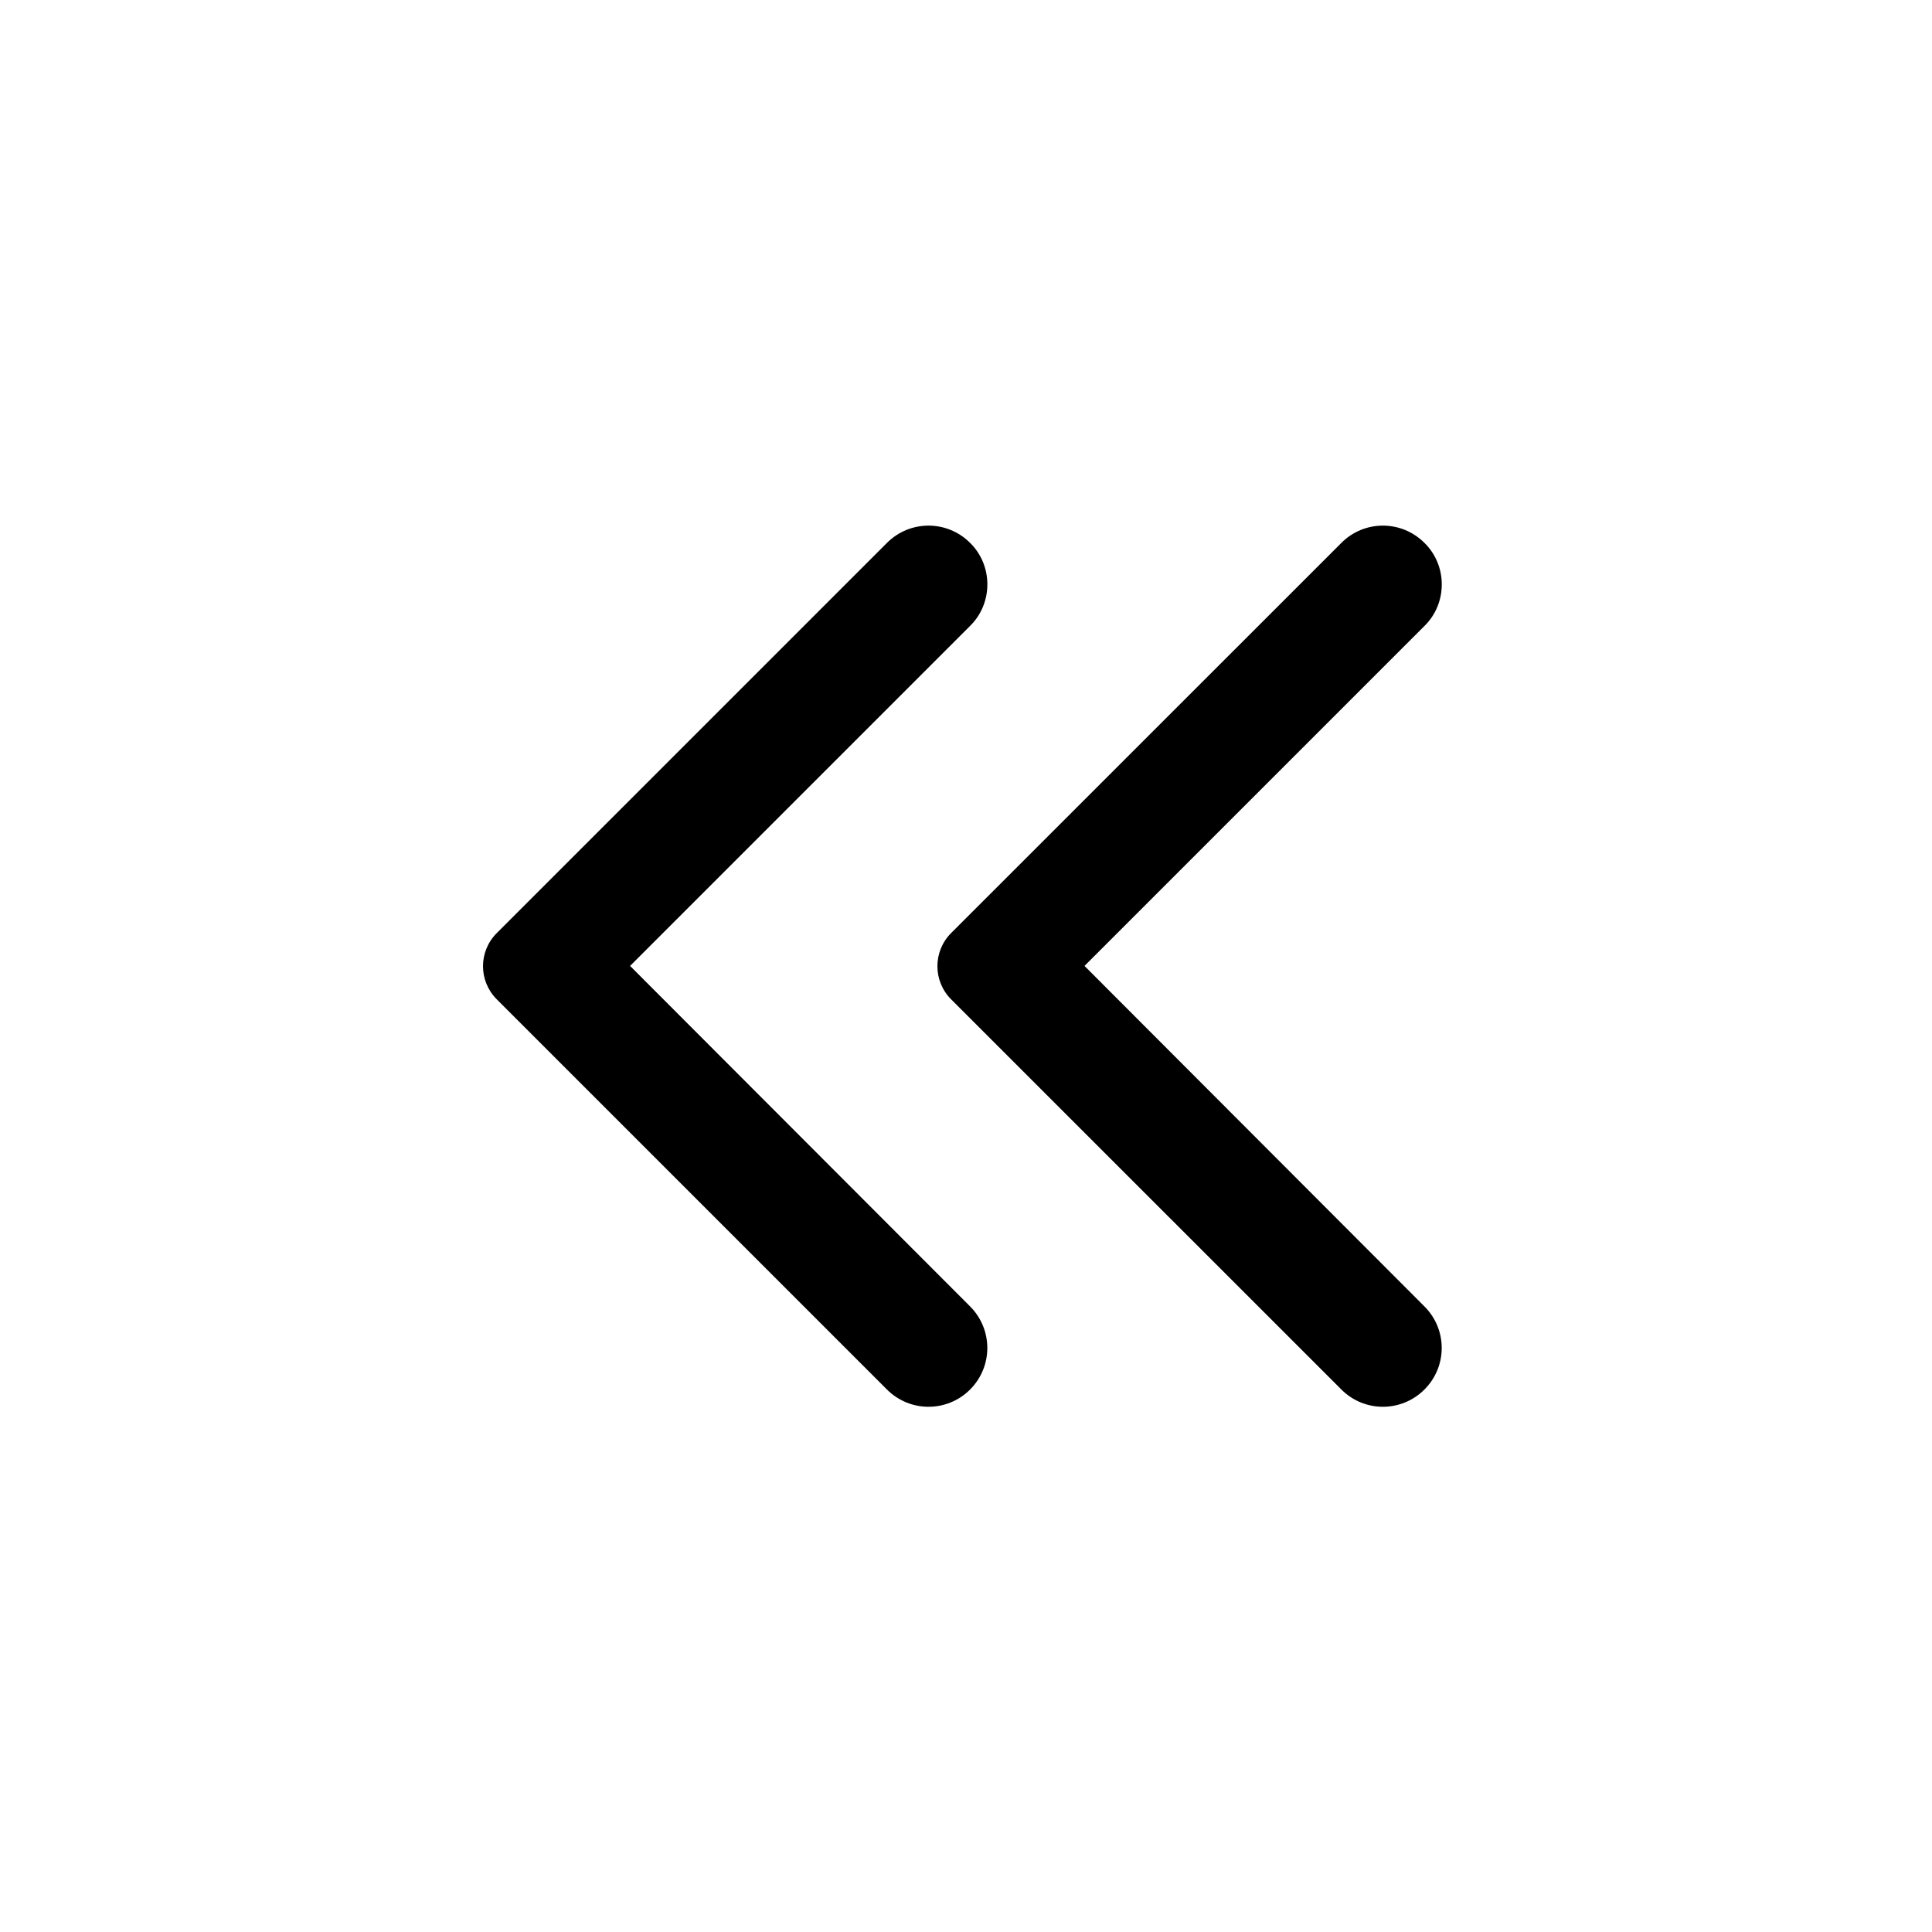
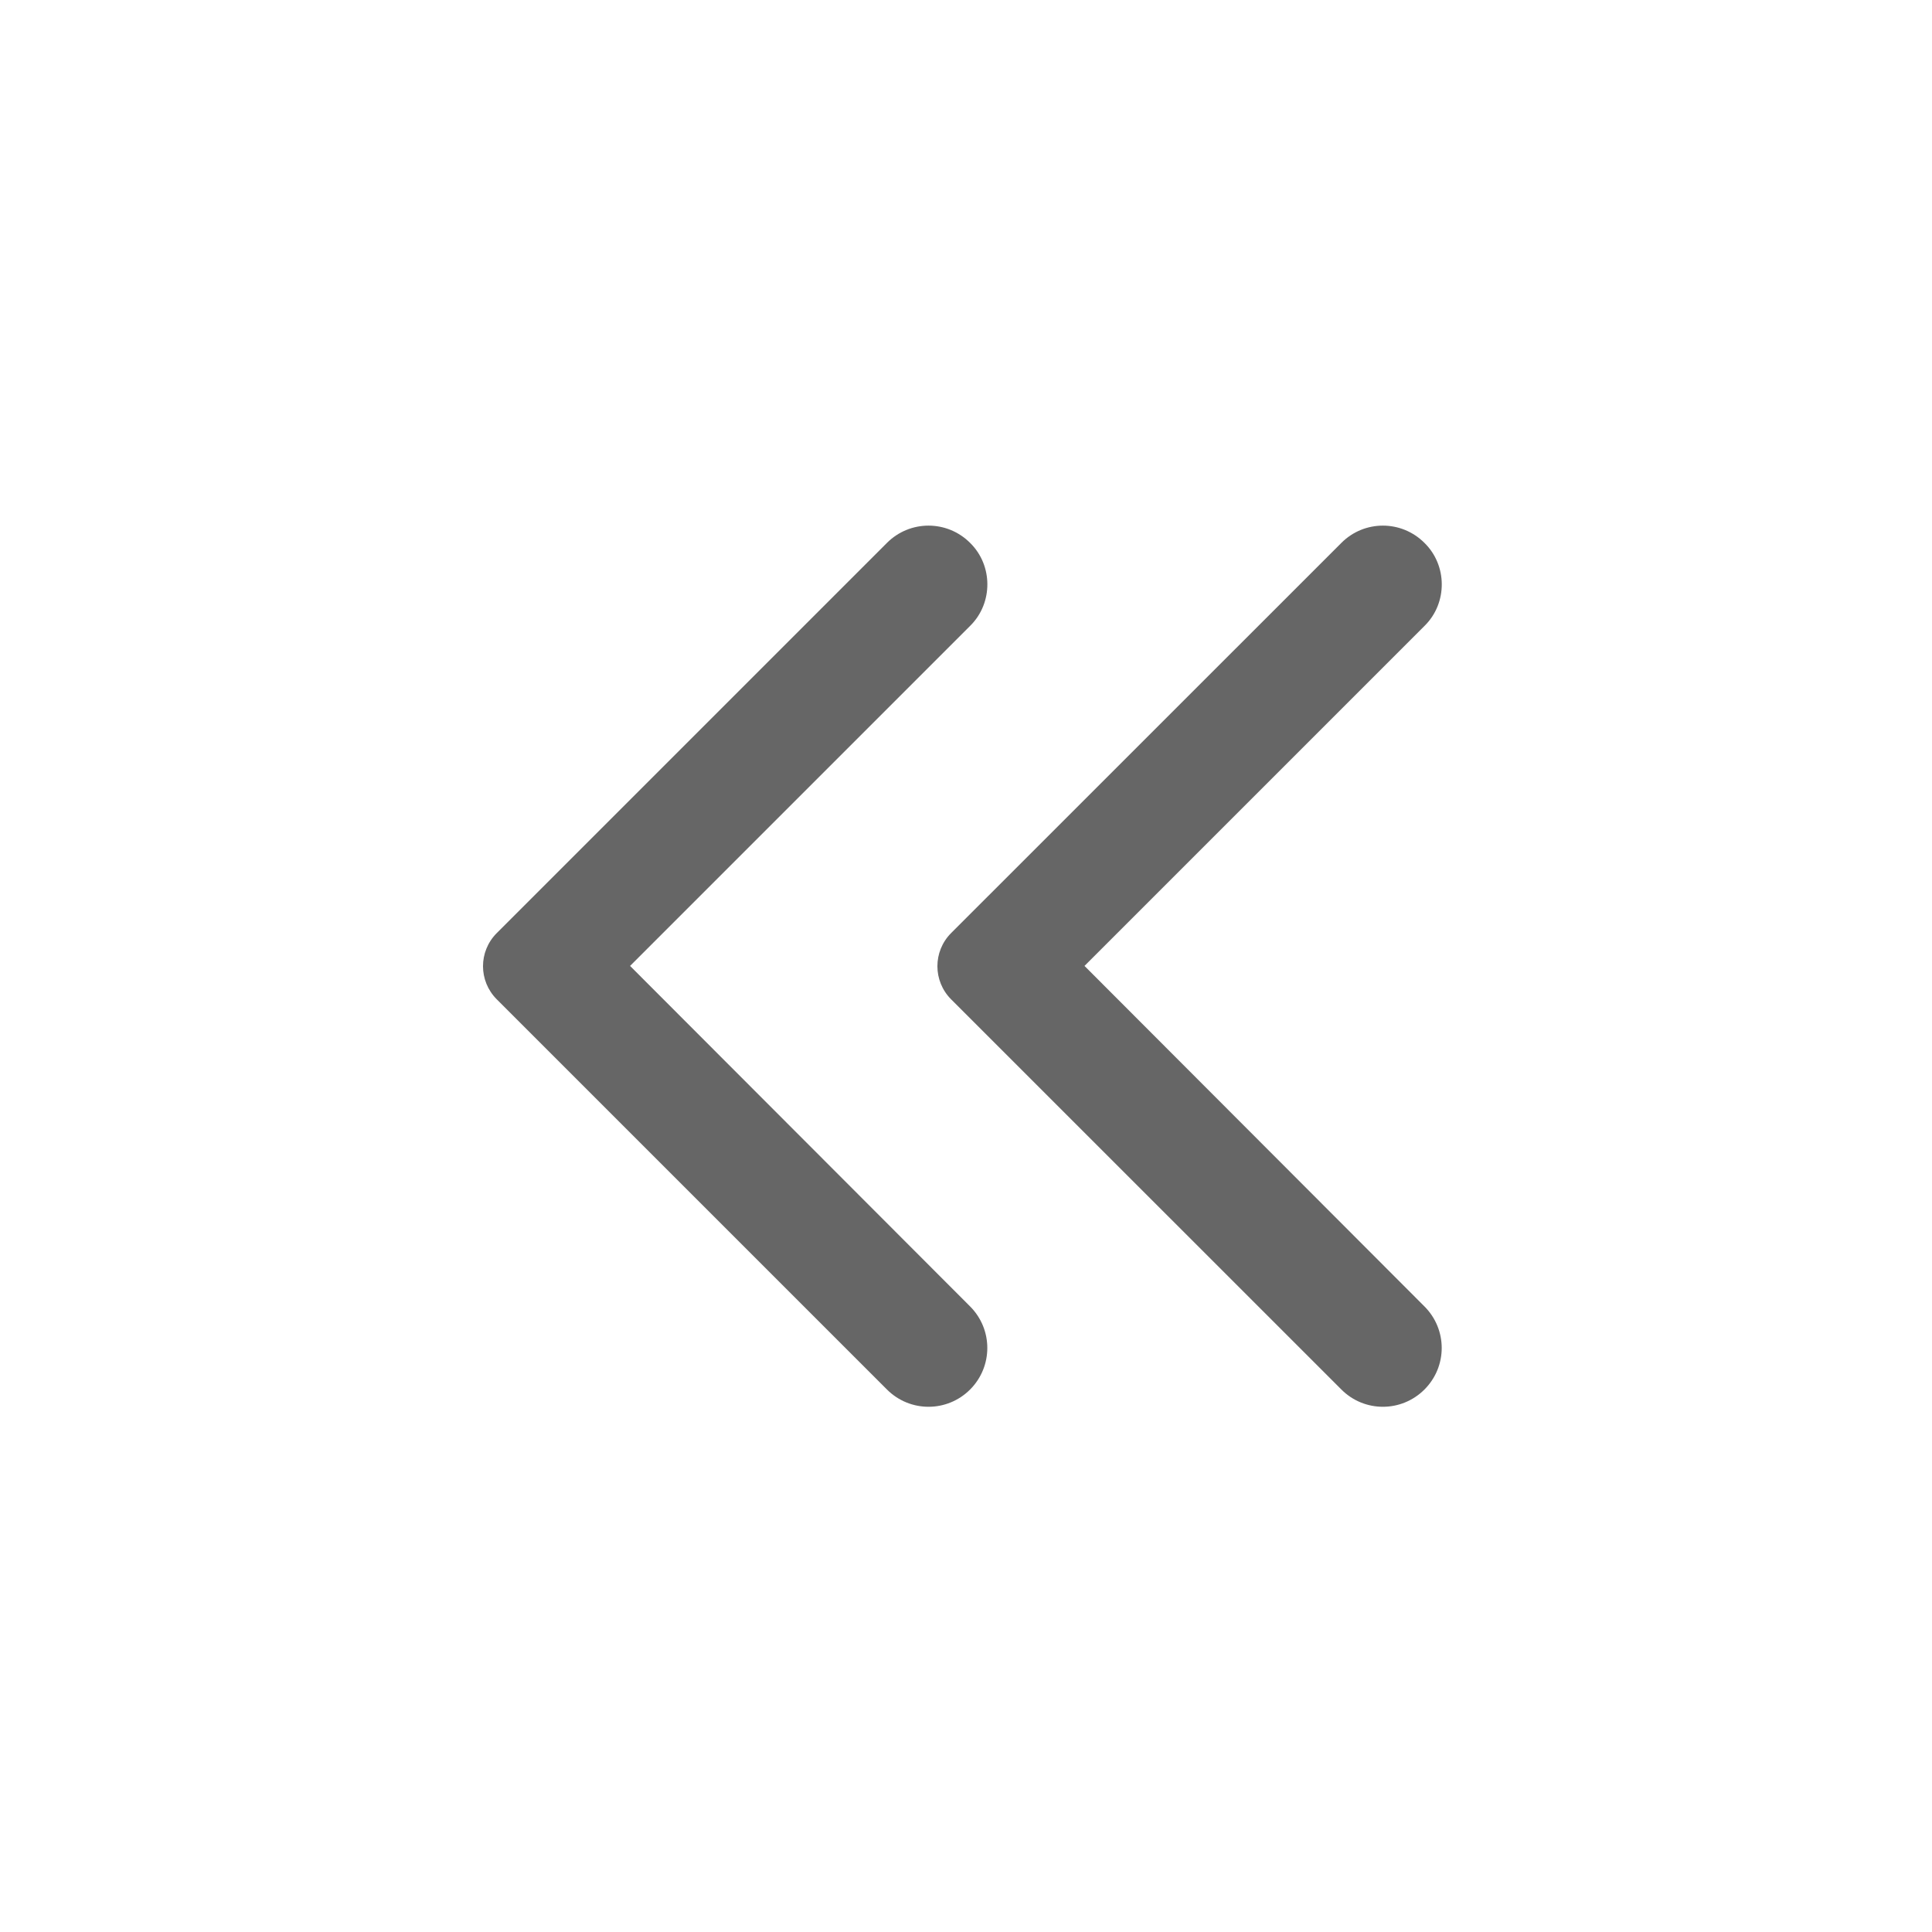
<svg xmlns="http://www.w3.org/2000/svg" width="24" height="24" viewBox="0 0 24 24" fill="none">
-   <path d="M17.695 6.744C17.409 6.458 16.948 6.458 16.663 6.744L11.815 11.591C11.588 11.819 11.588 12.186 11.815 12.414L16.663 17.261C16.948 17.547 17.409 17.547 17.695 17.261C17.981 16.975 17.981 16.515 17.695 16.229L13.472 11.999L17.701 7.77C17.981 7.49 17.981 7.024 17.695 6.744Z" fill="black" />
-   <path d="M12.051 6.744C11.765 6.458 11.304 6.458 11.018 6.744L6.171 11.591C5.943 11.819 5.943 12.186 6.171 12.414L11.018 17.261C11.304 17.547 11.765 17.547 12.051 17.261C12.336 16.975 12.336 16.515 12.051 16.229L7.827 11.999L12.056 7.77C12.336 7.49 12.336 7.024 12.051 6.744Z" fill="black" />
+   <path d="M17.695 6.744C17.409 6.458 16.948 6.458 16.663 6.744L11.815 11.591C11.588 11.819 11.588 12.186 11.815 12.414L16.663 17.261C16.948 17.547 17.409 17.547 17.695 17.261C17.981 16.975 17.981 16.515 17.695 16.229L13.472 11.999L17.701 7.77C17.981 7.49 17.981 7.024 17.695 6.744Z" fill="#666666" />
+   <path d="M12.051 6.744C11.765 6.458 11.304 6.458 11.018 6.744L6.171 11.591C5.943 11.819 5.943 12.186 6.171 12.414L11.018 17.261C11.304 17.547 11.765 17.547 12.051 17.261C12.336 16.975 12.336 16.515 12.051 16.229L7.827 11.999L12.056 7.77C12.336 7.49 12.336 7.024 12.051 6.744Z" fill="#666666" />
</svg>
